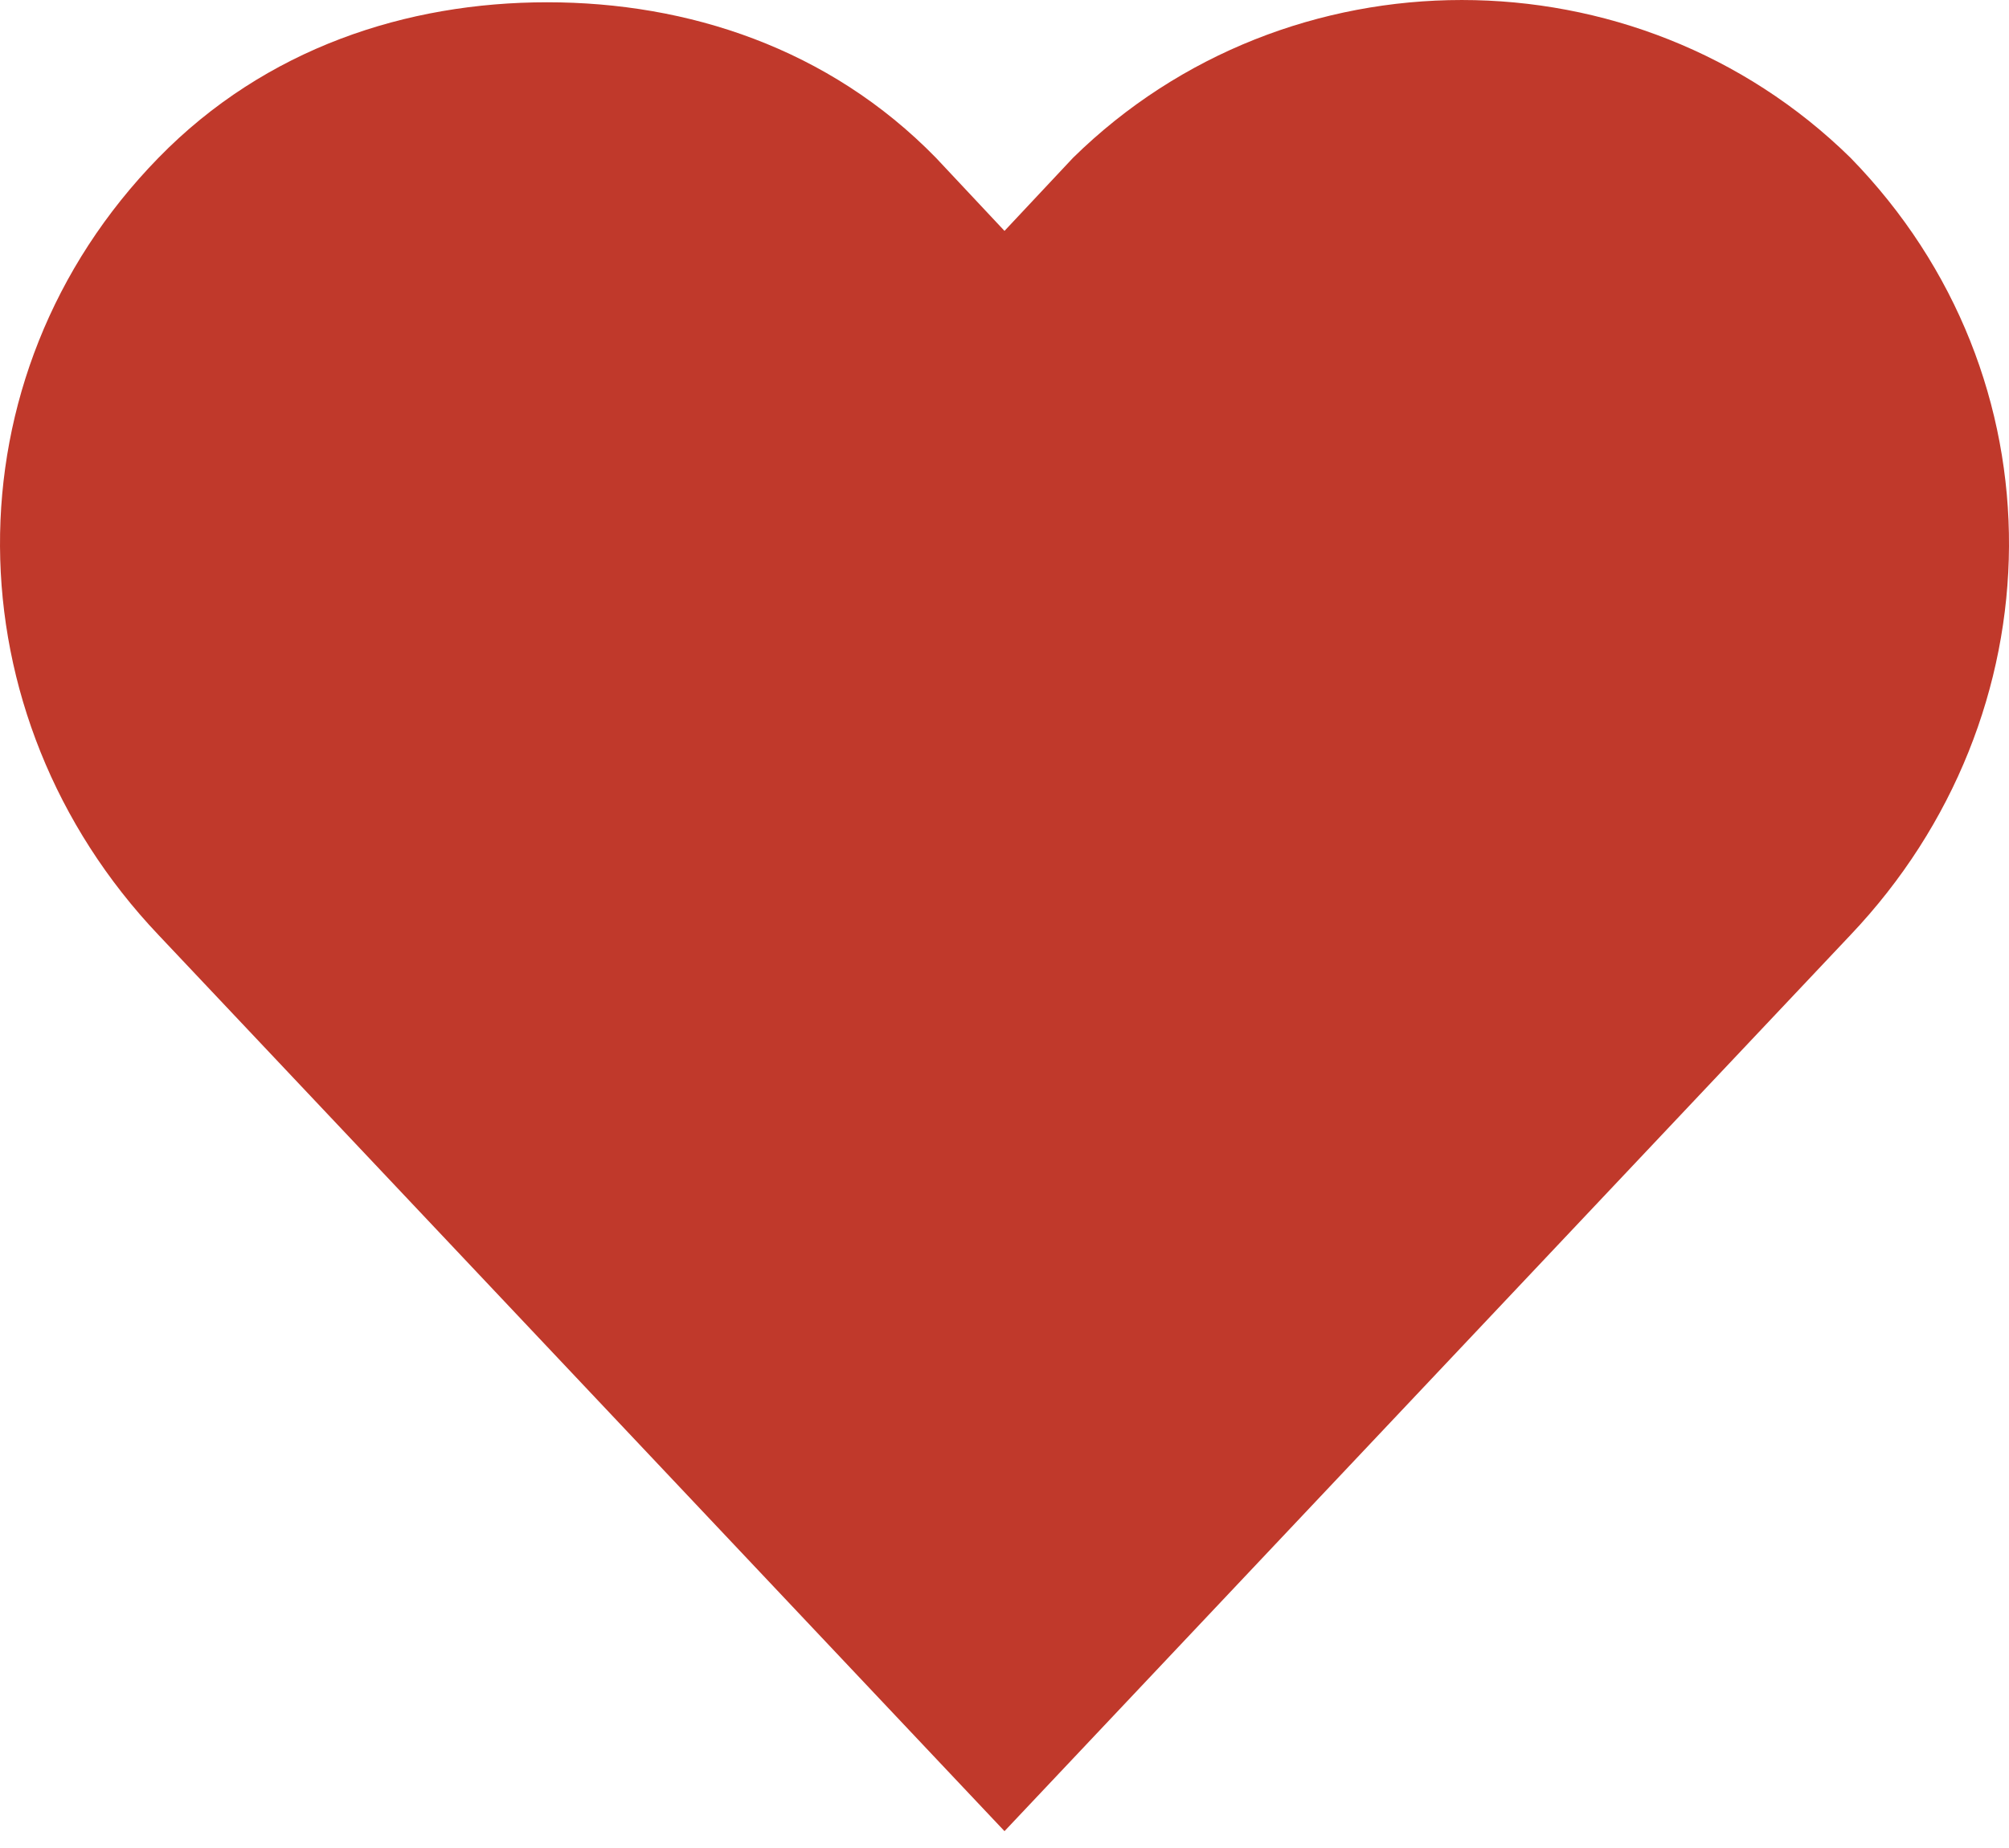
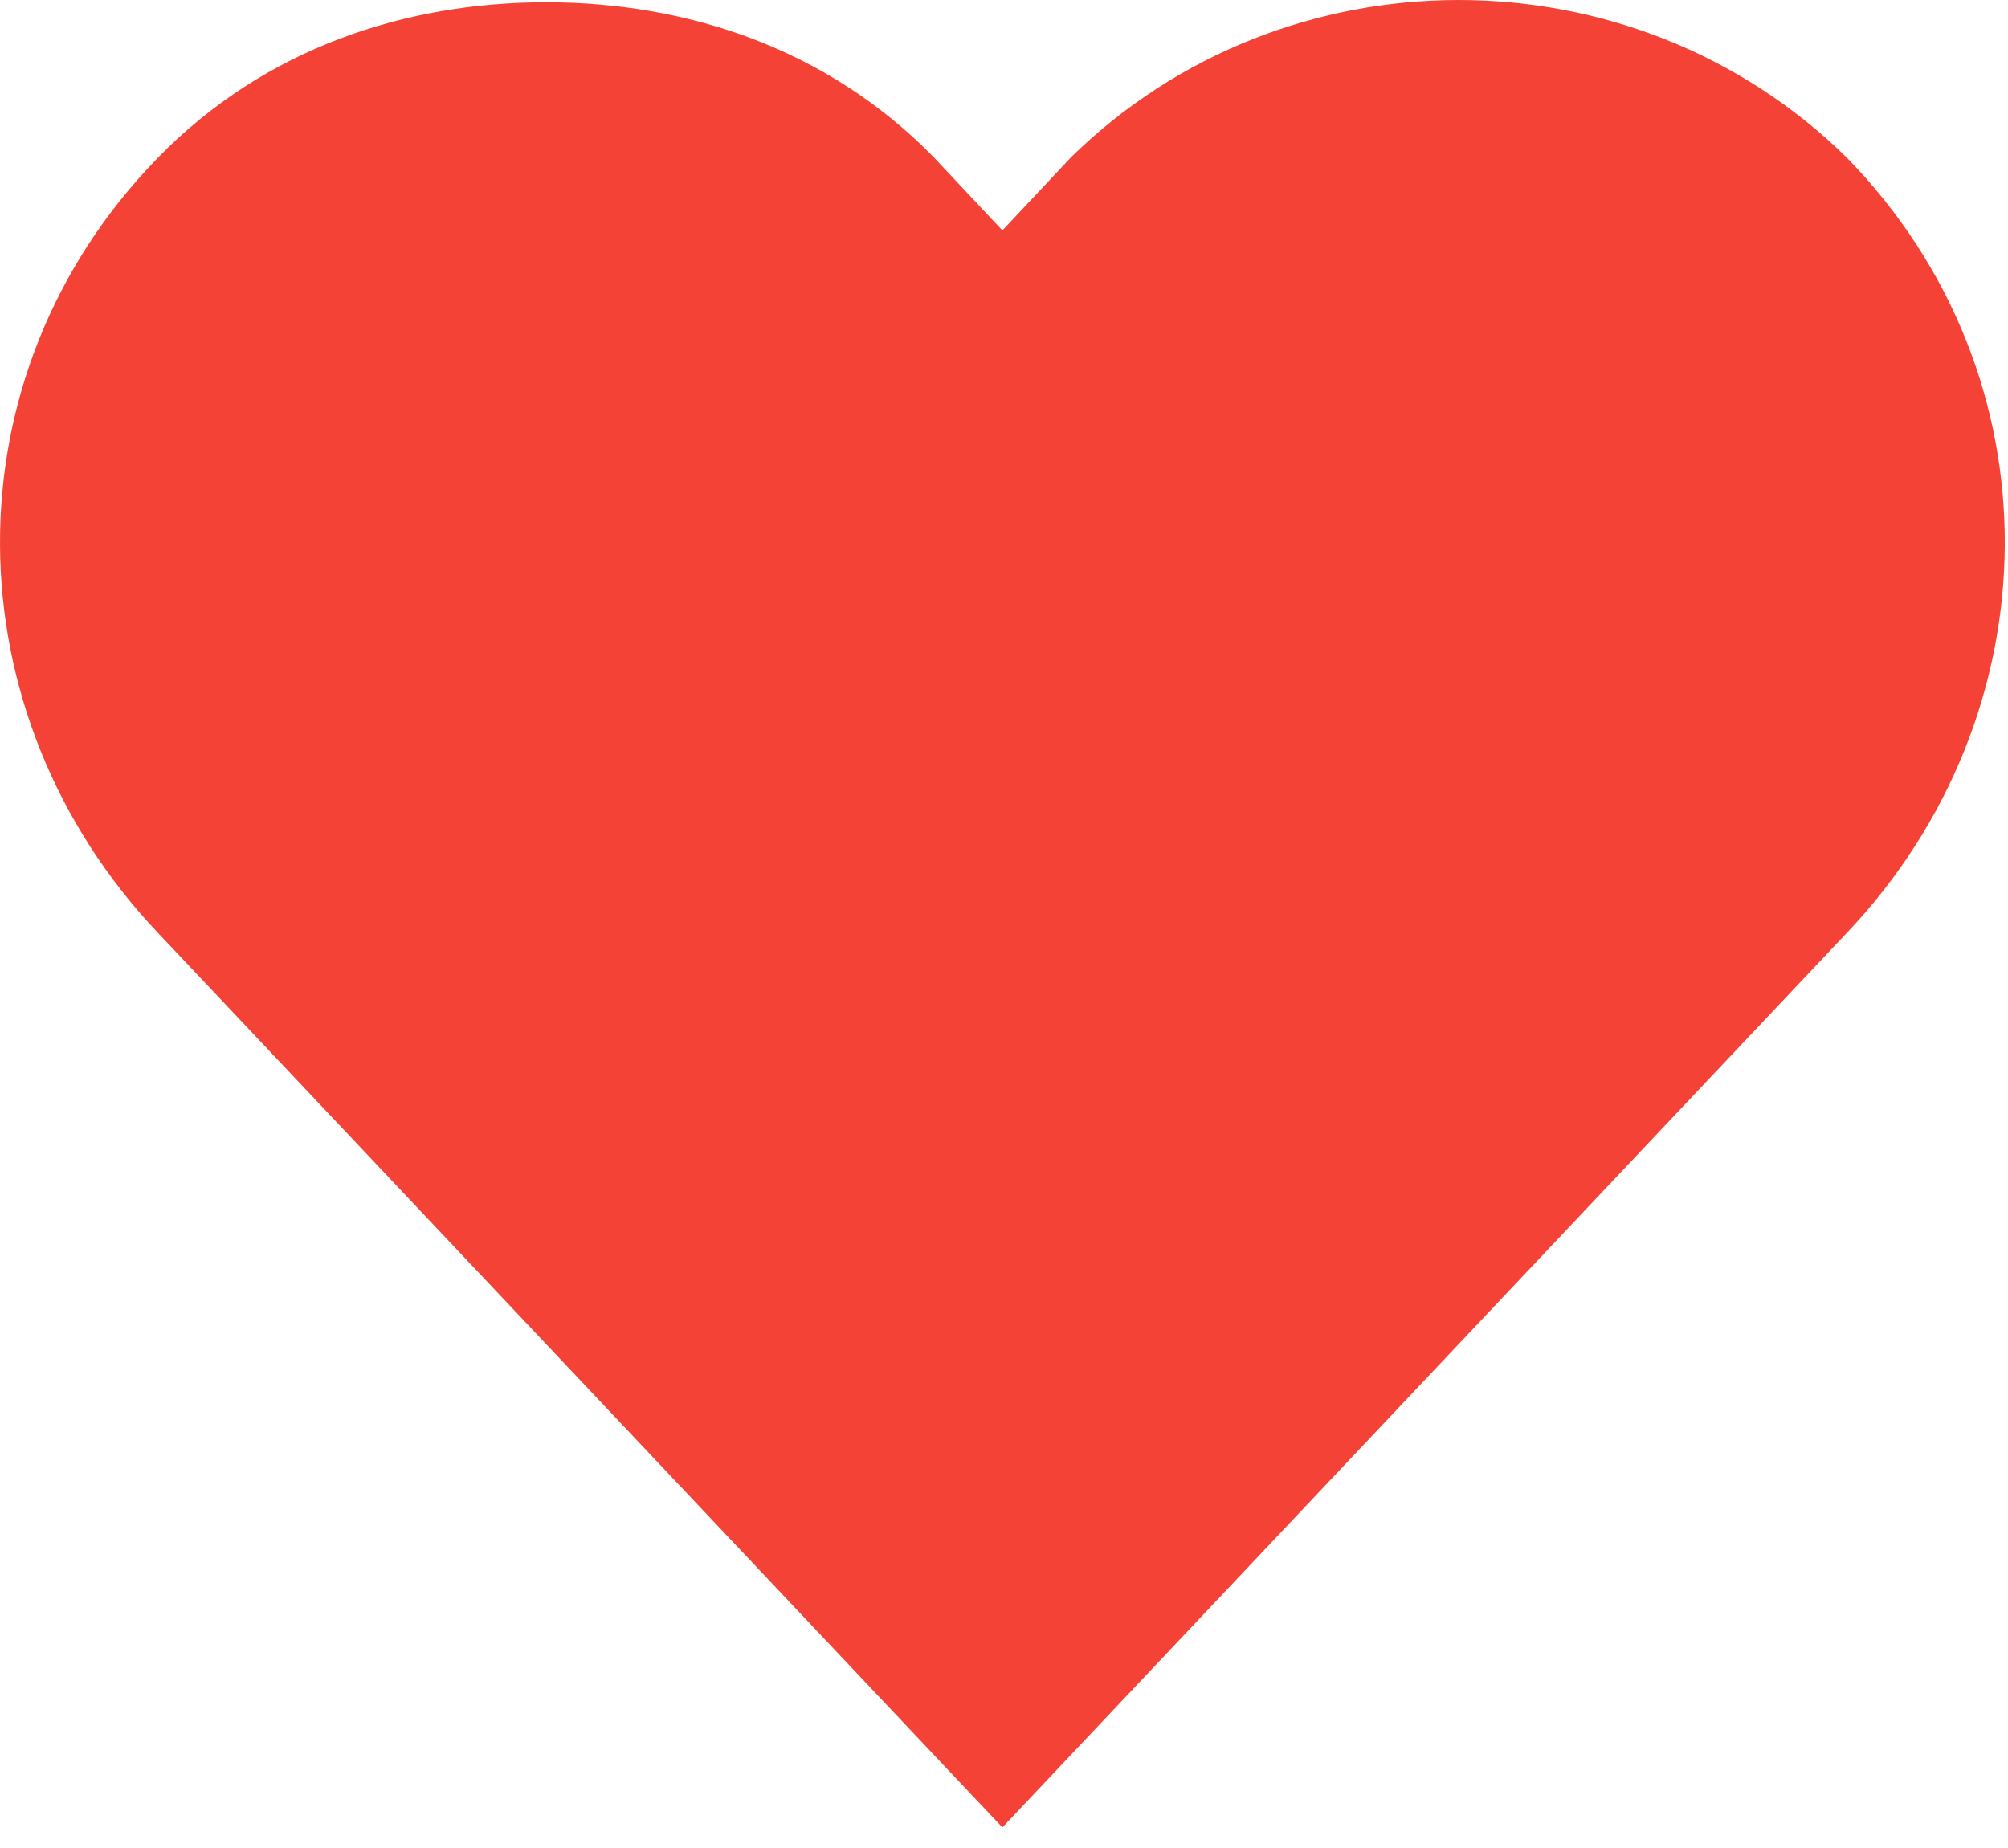
- <svg xmlns="http://www.w3.org/2000/svg" width="100%" height="100%" viewBox="0 0 75 69" version="1.1" xml:space="preserve" style="fill-rule:evenodd;clip-rule:evenodd;stroke-linejoin:round;stroke-miterlimit:2;">
-   <path d="M20.429,0.085c-5.243,0 -10.511,1.707 -14.511,5.805c-8,8.194 -7.78,20.827 -0,29.021l31.582,33.46l31.582,-33.46c7.781,-8.194 8,-20.827 -0,-29.021c-8,-7.853 -21.022,-7.853 -29.021,-0l-2.561,2.731l-2.561,-2.731c-4.001,-4.098 -9.268,-5.805 -14.51,-5.805Z" style="fill:#c0392b;fill-rule:nonzero;" />
+ <svg xmlns="http://www.w3.org/2000/svg" width="100%" height="100%" viewBox="0 0 313 288" version="1.1" xml:space="preserve" style="fill-rule:evenodd;clip-rule:evenodd;stroke-linejoin:round;stroke-miterlimit:2;">
+   <path d="M85.121,0.354c-21.846,0 -43.796,7.113 -60.463,24.188c-33.333,34.141 -32.416,86.779 0,120.921l131.592,139.416l131.592,-139.416c32.421,-34.142 33.333,-86.78 -0,-120.921c-33.334,-32.721 -87.592,-32.721 -120.921,-0l-10.671,11.379l-10.671,-11.379c-16.671,-17.075 -38.617,-24.188 -60.458,-24.188Z" style="fill:#f44336;fill-rule:nonzero;" />
</svg>
